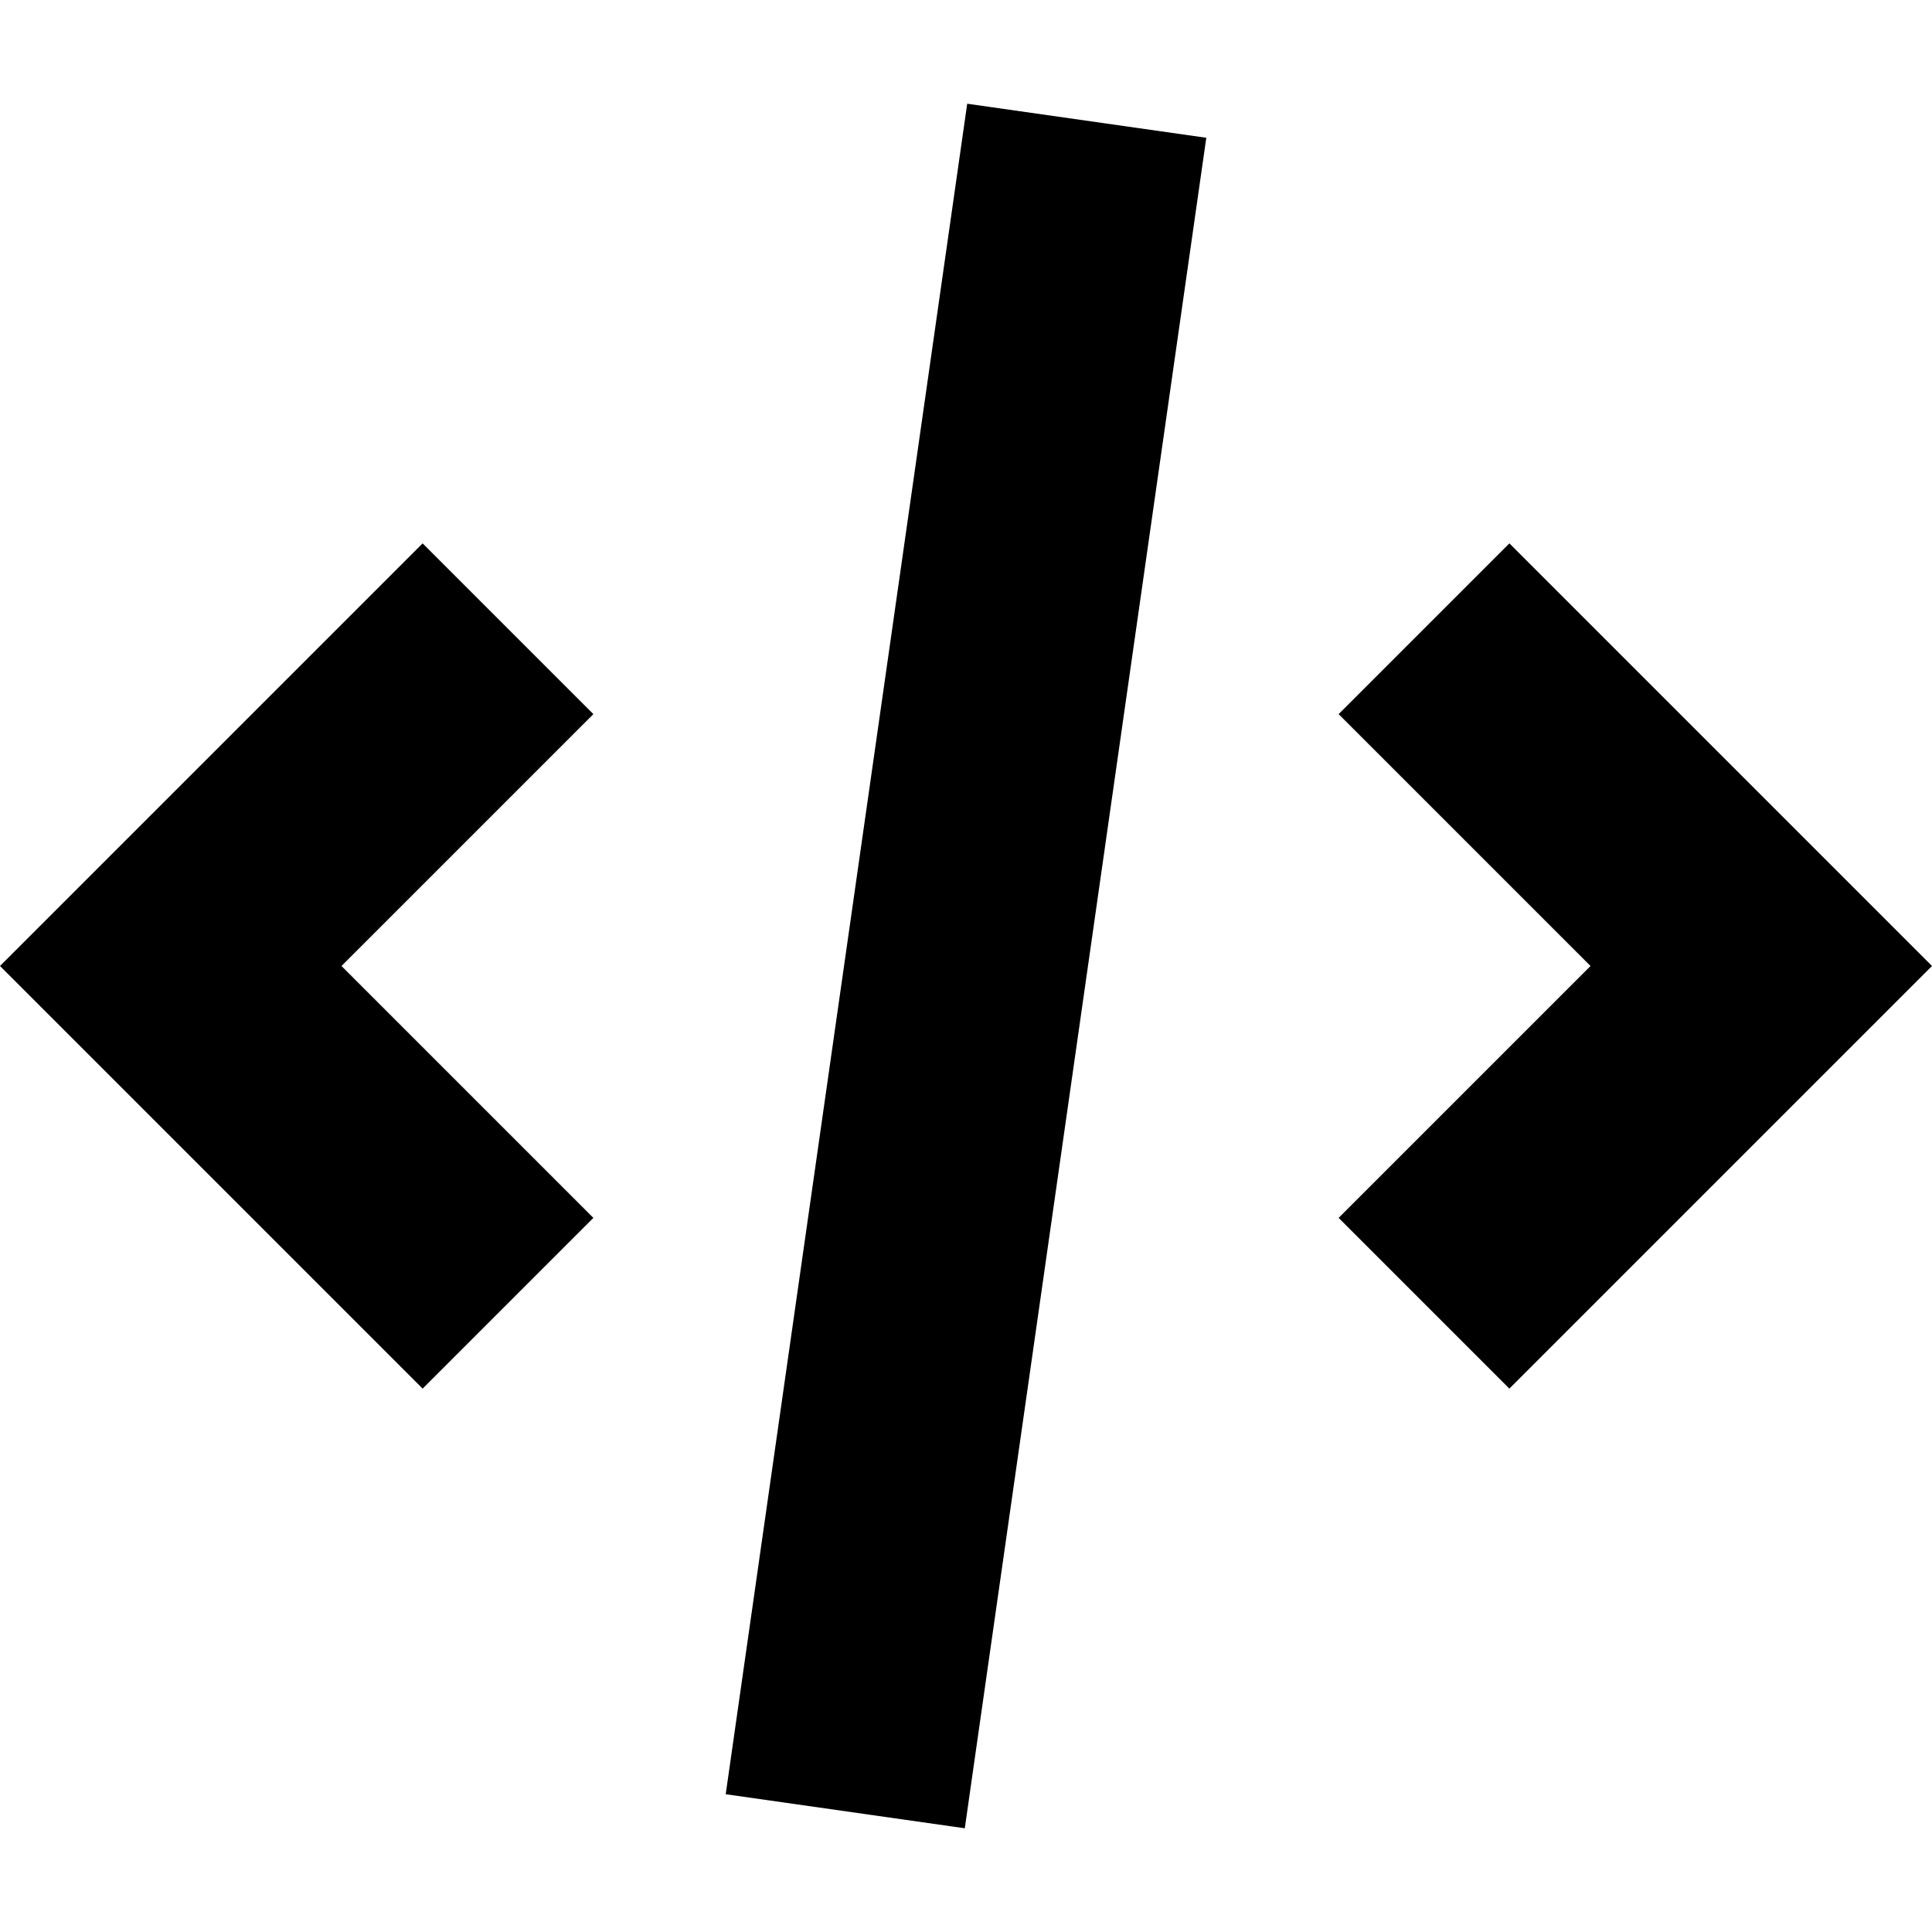
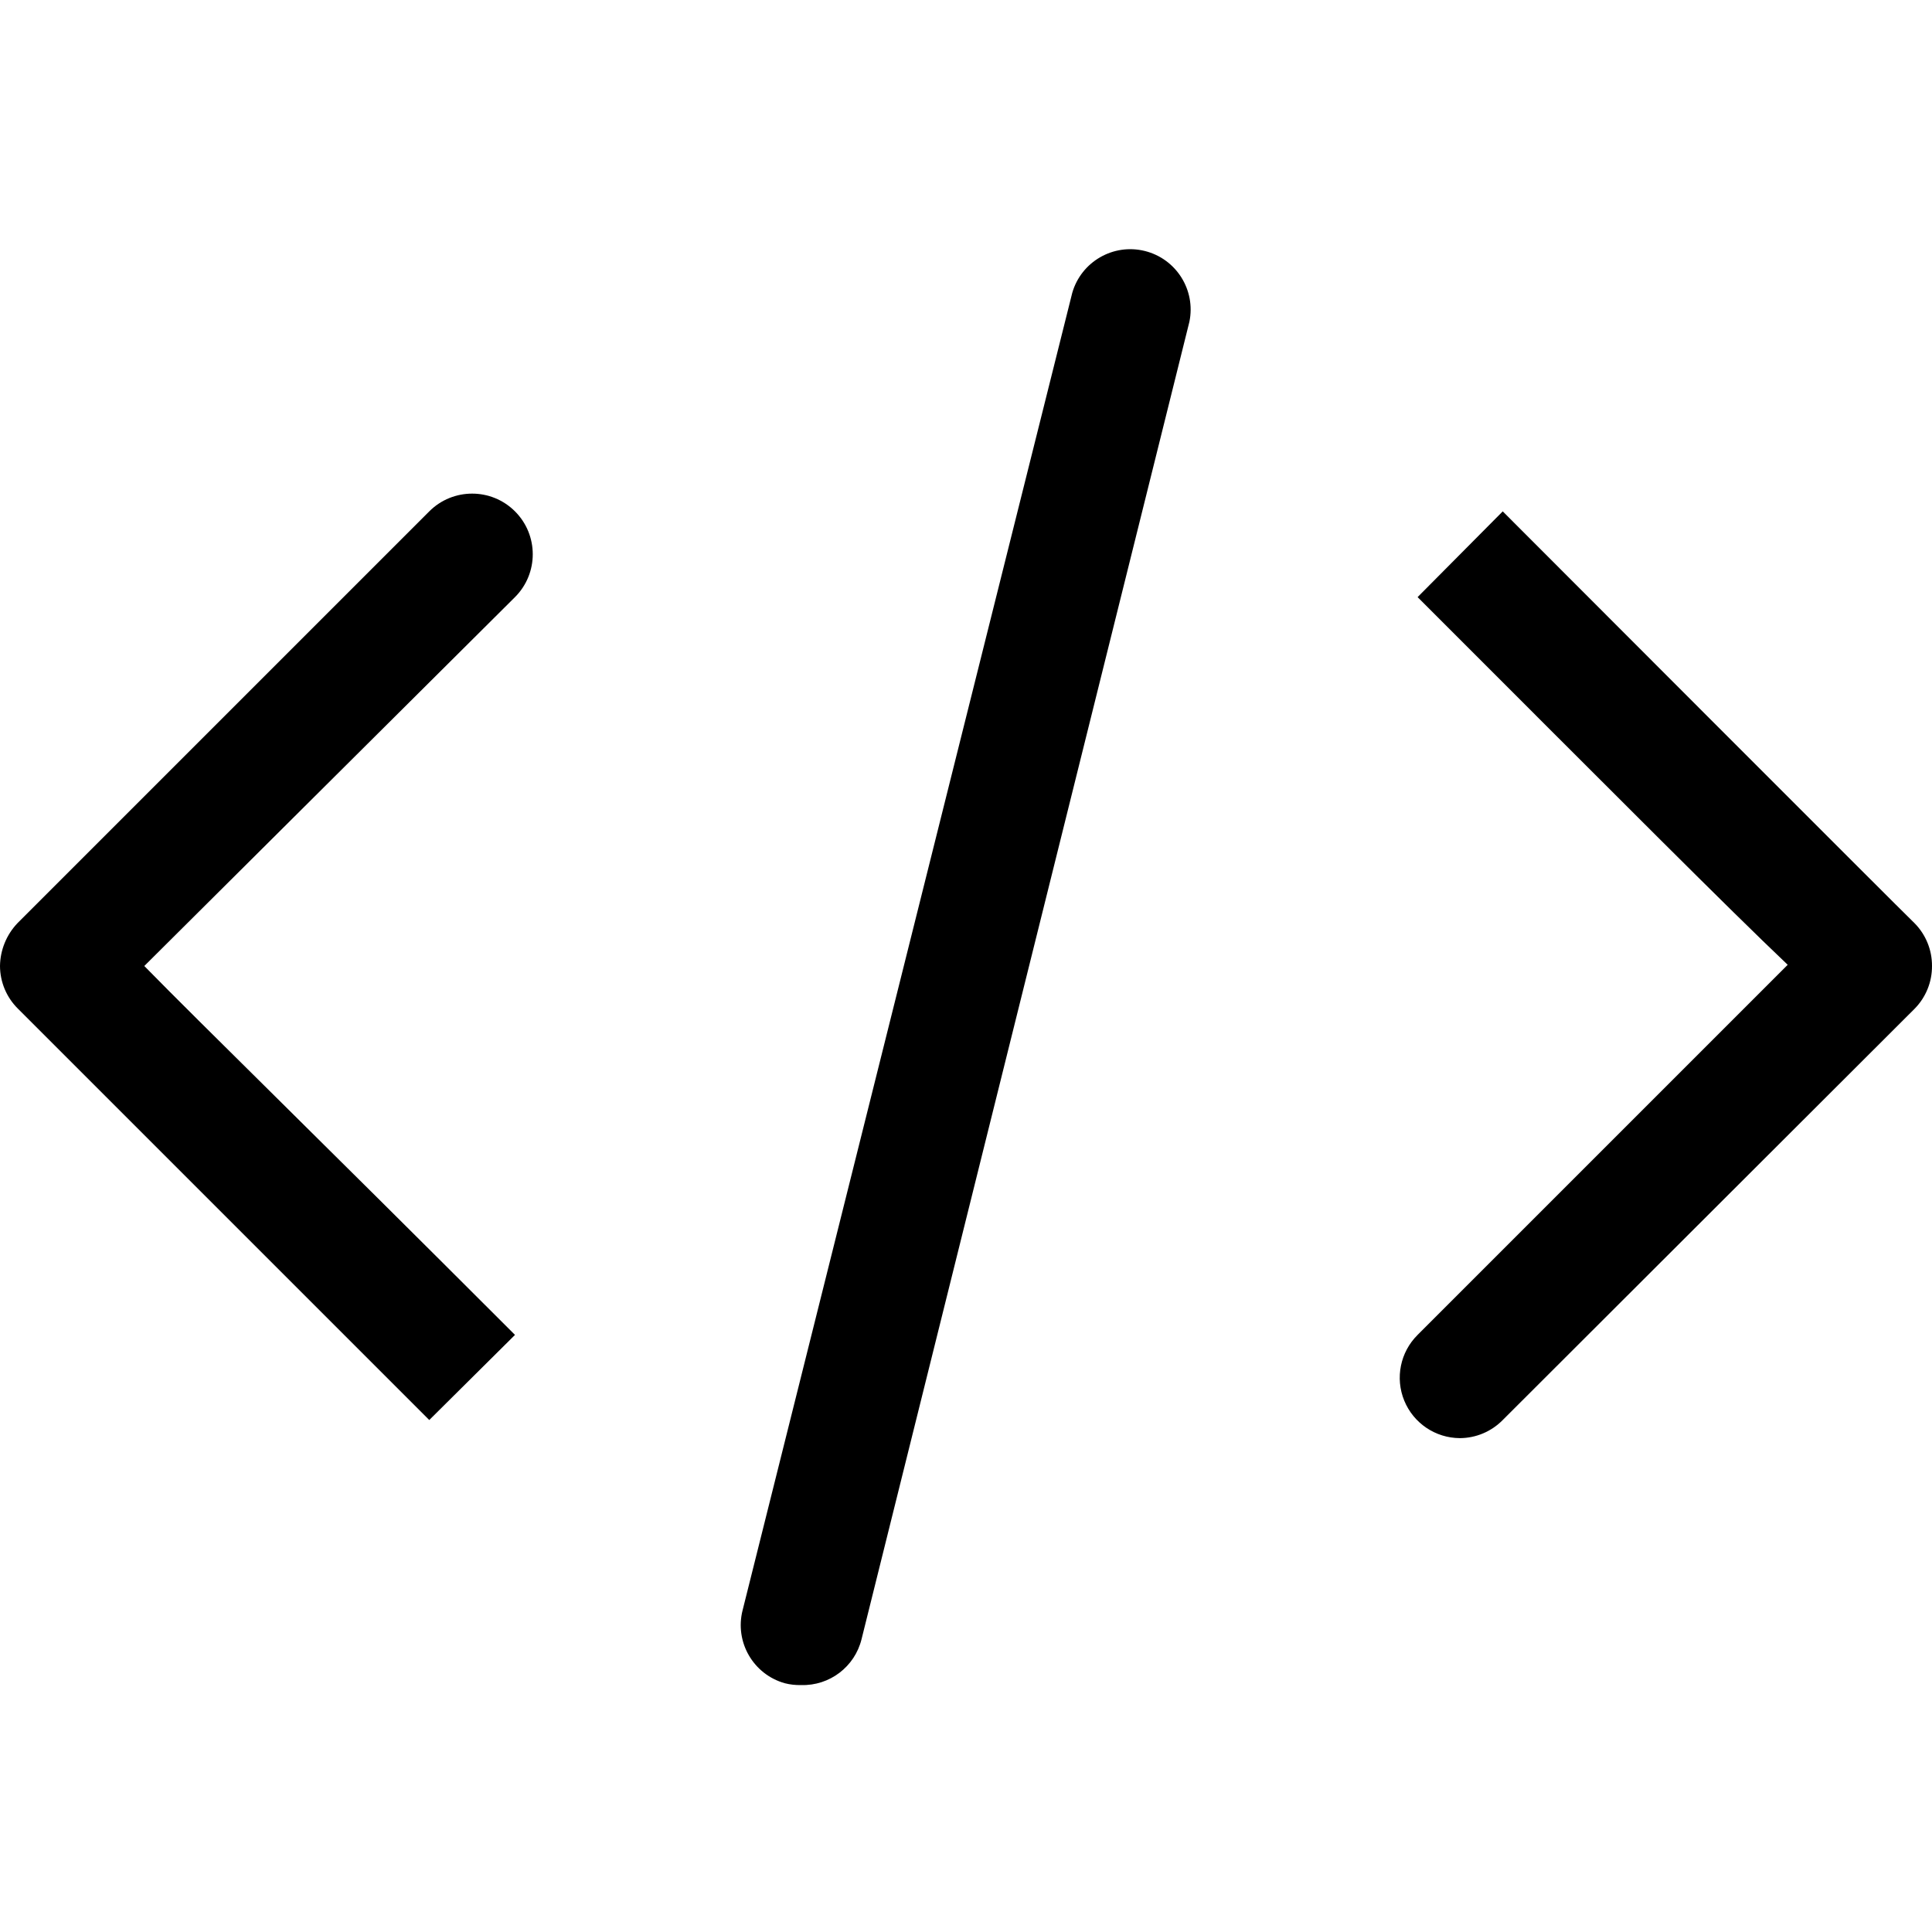
- <svg xmlns="http://www.w3.org/2000/svg" width="64px" height="64px" viewBox="0 0 16 16">
-   <path d="M8.01 0.859L6.01 14.859L7.99 15.141L9.99 1.141L8.01 0.859Z" />
-   <path d="M12.5 11.5L11.086 10.086L13.172 8L11.086 5.914L12.5 4.5L16 8L12.5 11.5Z" />
-   <path d="M2.828 8L4.914 10.086L3.5 11.5L0 8L3.5 4.5L4.914 5.914L2.828 8Z" />
+ <svg xmlns="http://www.w3.org/2000/svg" width="64px" height="64px" viewBox="0 0 32 32">
+   <g id="SVGRepo_bgCarrier" stroke-width="0" />
+   <g id="SVGRepo_tracerCarrier" stroke-linecap="round" stroke-linejoin="round" />
+   <g id="SVGRepo_iconCarrier">
+     {" "}
+     <path d="M7.11,23.52l1.42-1.41C5.14,18.72,3.37,17,2.39,16L8.53,9.89A1,1,0,1,0,7.11,8.47L.29,15.29A1.05,1.05,0,0,0,0,16a1,1,0,0,0,.3.71Z" />{" "}
+     <path d="M31.71,15.29c-.1-.09-6.82-6.82-6.82-6.82L23.48,9.89c3.38,3.38,5.15,5.16,6.13,6.09l-6.13,6.13a1,1,0,0,0,.7,1.71,1,1,0,0,0,.71-.3l6.82-6.81A1,1,0,0,0,32,16,1,1,0,0,0,31.71,15.29Z" />{" "}
+     <path d="M13.27,27.91a1,1,0,0,0,1-.76L19.7,5.33a1,1,0,0,0-1.94-.48L12.3,26.67A1,1,0,0,0,13,27.88,1,1,0,0,0,13.27,27.91Z" />{" "}
+     </g>
</svg>
